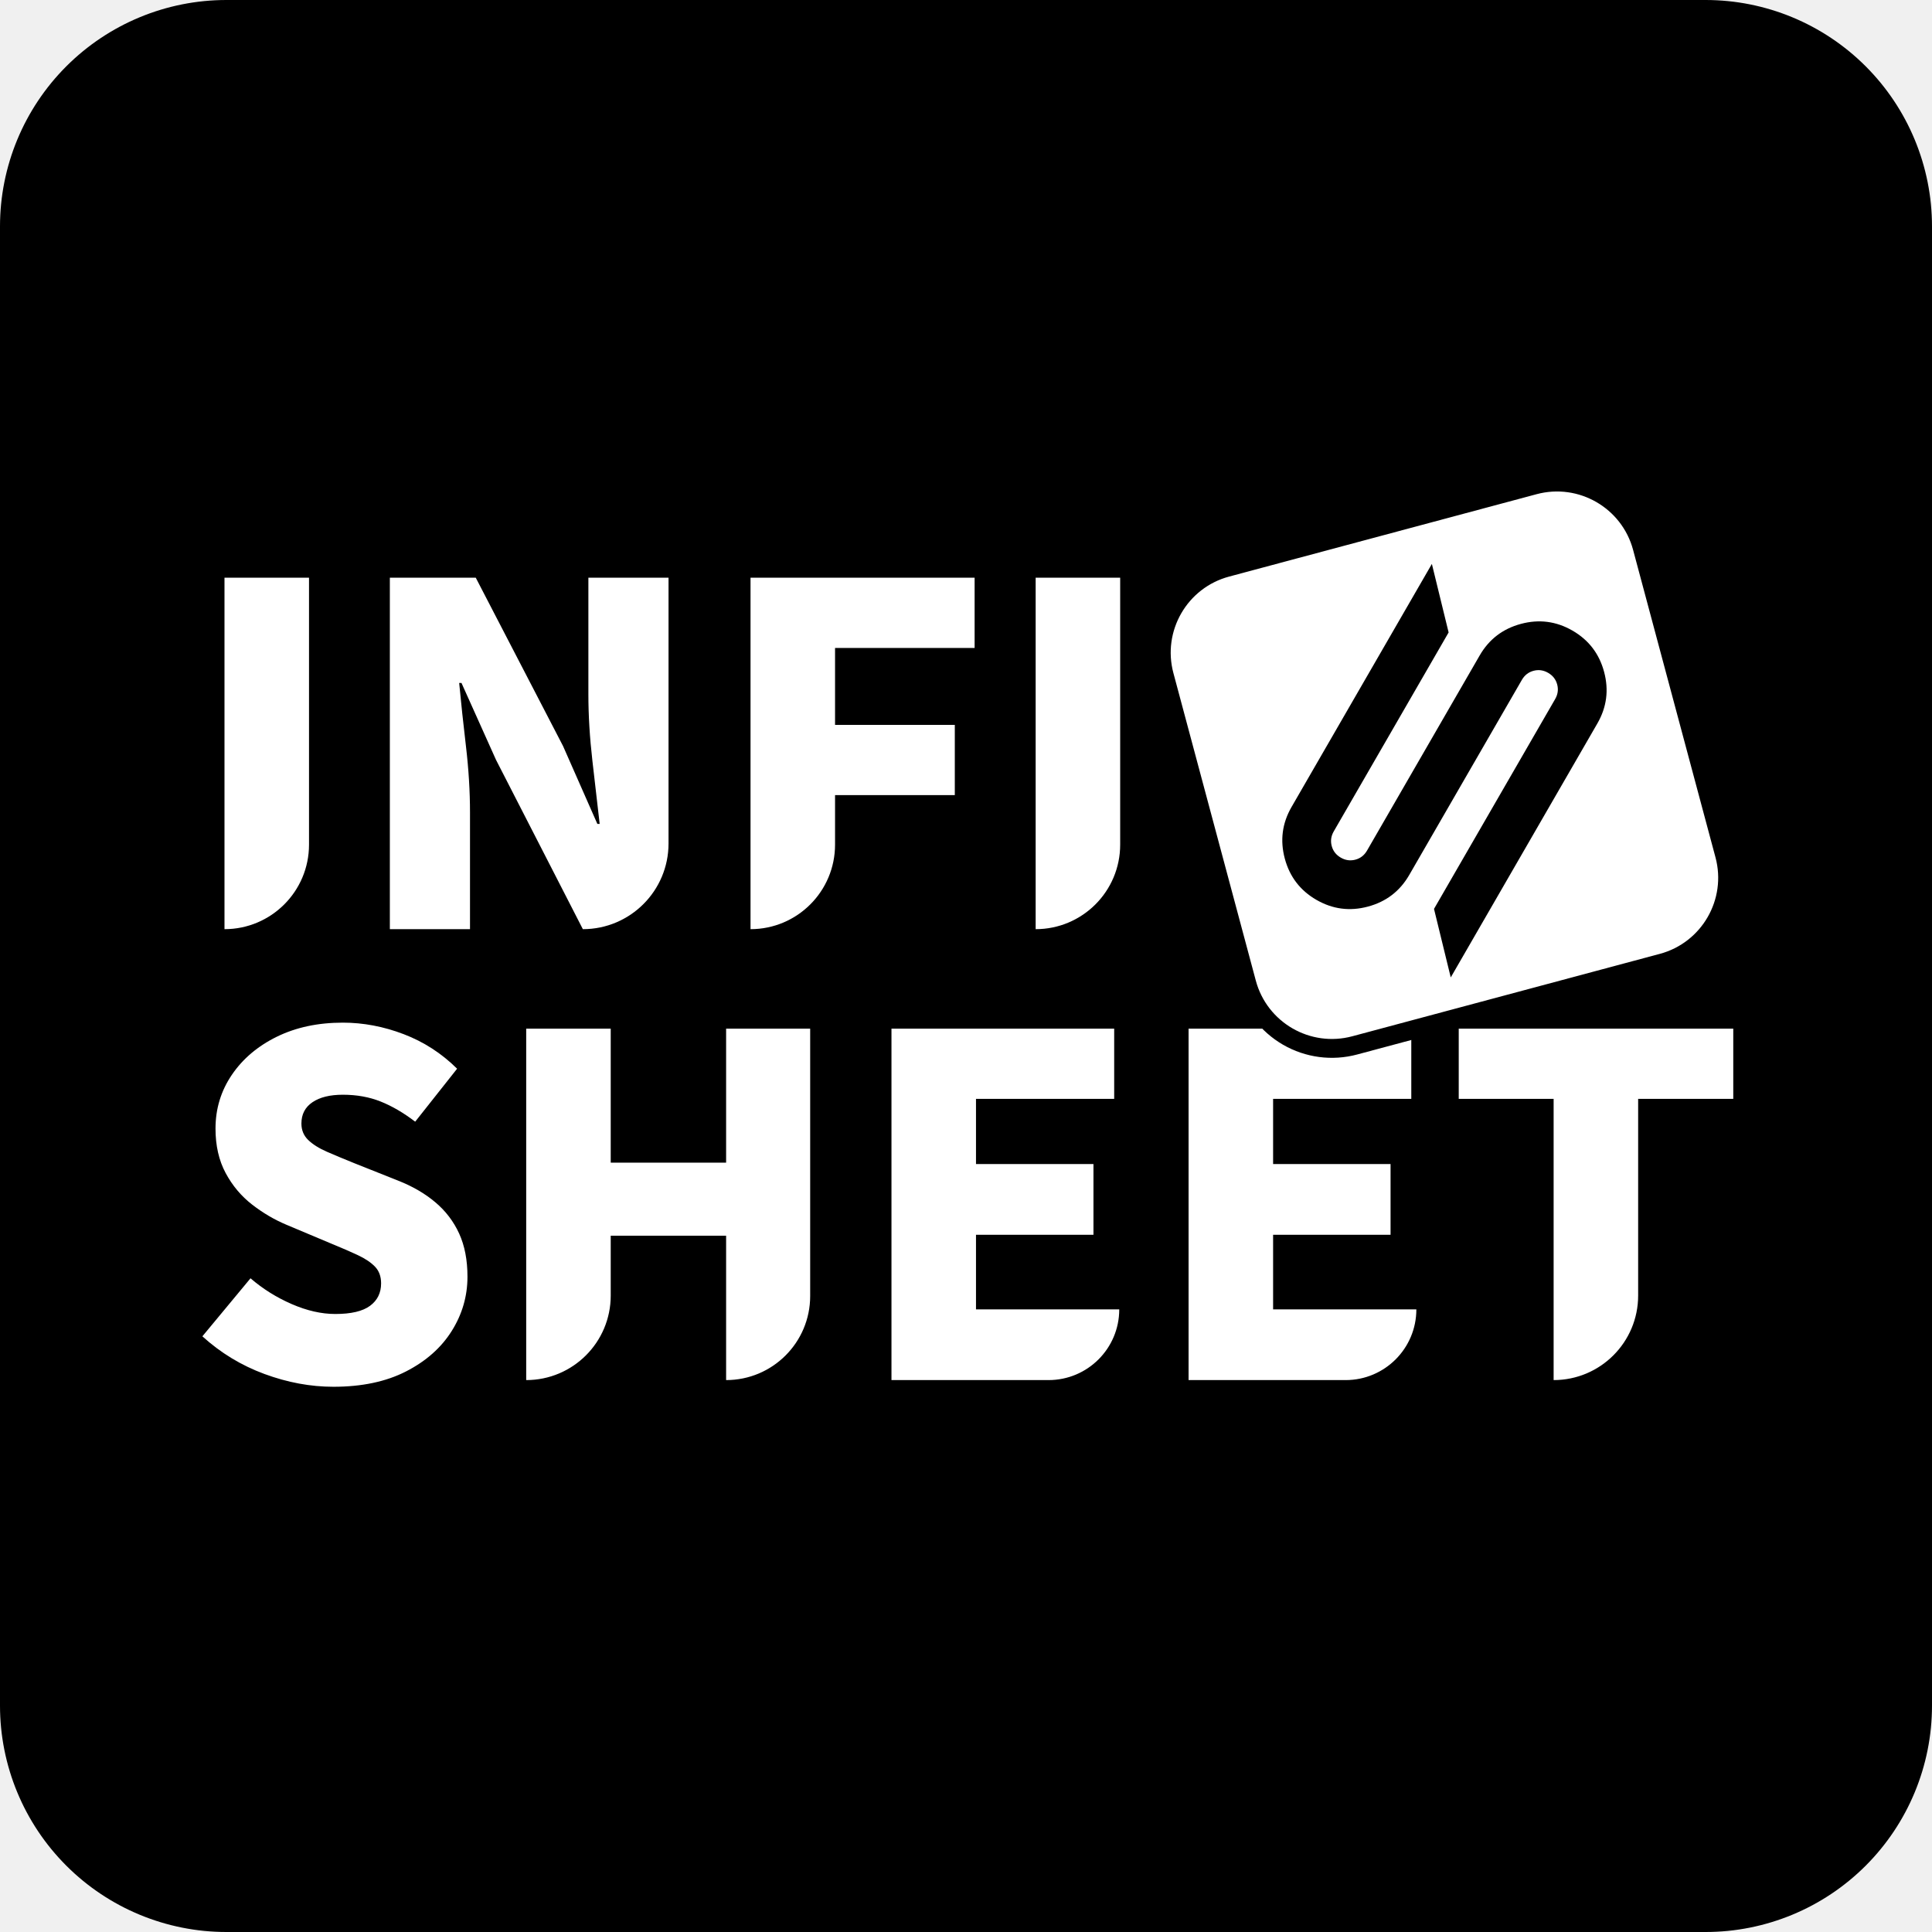
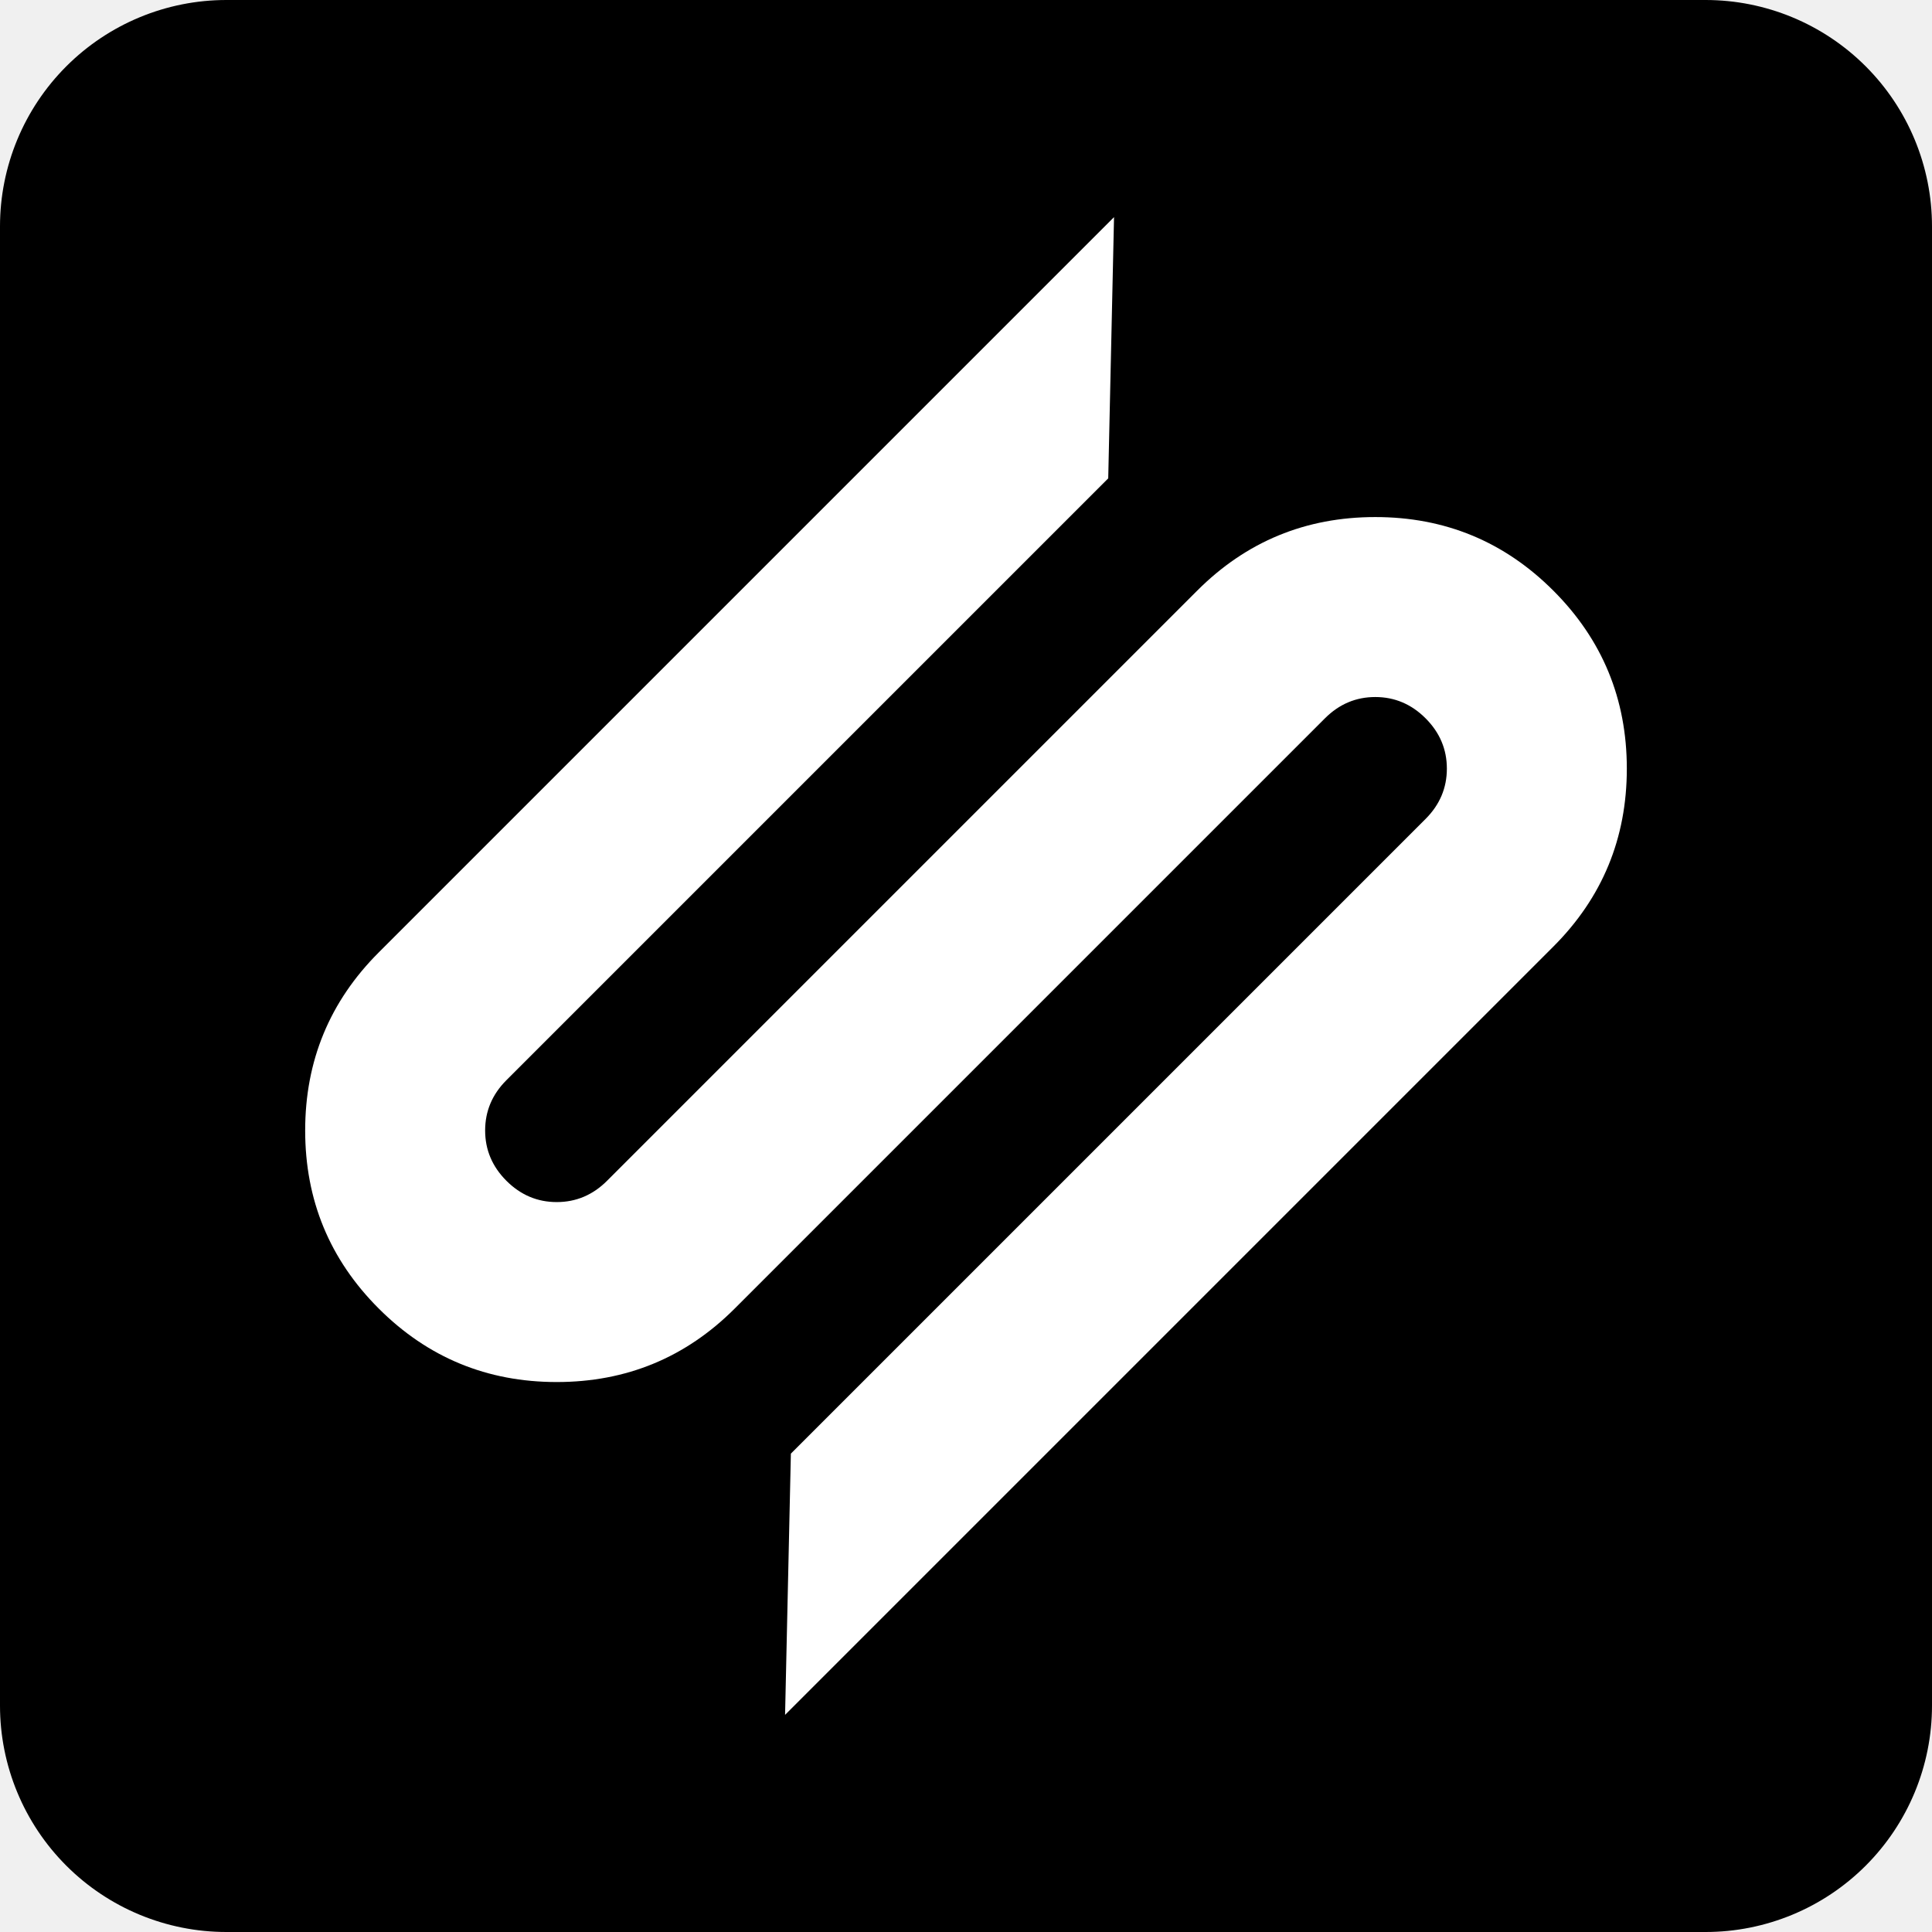
<svg xmlns="http://www.w3.org/2000/svg" width="1024" height="1024" viewBox="0 0 1024 1024">
  <g id="Asset_3" data-name="Asset 3">
    <g>
      <path d="M120 0 L904 0 C935.826 0 966.348 12.643 988.853 35.147 C1011.357 57.652 1024 88.174 1024 120 L1024 120 L1024 904 C1024 935.826 1011.357 966.348 988.853 988.853 C966.348 1011.357 935.826 1024 904 1024 L904 1024 L120 1024 C88.174 1024 57.652 1011.357 35.147 988.853 C12.643 966.348 0 935.826 0 904 L0 904 L0 120 C0 88.174 12.643 57.652 35.147 35.147 C57.652 12.643 88.174 0 120 0 Z" fill="#000000" />
-       <path d="M118.984 492.476 L118.984 306.196 L163.784 306.196 L163.784 447.676 C163.784 472.418 143.726 492.476 118.984 492.476 Z M206.631 492.476 L206.631 306.196 L252.163 306.196 L298.428 395.43 L316.616 436.689 L317.837 436.689 C316.698 426.842 315.416 415.714 313.992 403.303 C312.567 390.893 311.855 379.113 311.855 367.964 L311.855 306.196 L354.336 306.196 L354.336 447.066 C354.336 472.145 334.005 492.476 308.926 492.476 L308.926 492.476 L262.905 402.754 L244.595 361.982 L243.374 361.982 C244.351 372.317 245.551 383.528 246.975 395.613 C248.399 407.698 249.111 419.396 249.111 430.708 L249.111 492.476 Z M397.793 492.476 L397.793 306.196 L516.567 306.196 L516.567 343.428 L442.593 343.428 L442.593 384.199 L506.069 384.199 L506.069 421.431 L442.593 421.431 L442.593 447.676 C442.593 472.418 422.535 492.476 397.793 492.476 Z M548.916 492.476 L548.916 306.196 L593.716 306.196 L593.716 447.676 C593.716 472.418 573.658 492.476 548.916 492.476 Z M176.724 735.016 C164.598 735.016 152.411 732.758 140.164 728.241 C127.916 723.724 116.95 717.071 107.266 708.282 L132.778 677.521 C139.289 683.136 146.572 687.693 154.629 691.192 C162.686 694.691 170.376 696.441 177.7 696.441 C186.082 696.441 192.226 694.997 196.133 692.108 C200.039 689.219 201.992 685.251 201.992 680.206 C201.992 676.544 200.914 673.594 198.757 671.356 C196.6 669.118 193.569 667.083 189.663 665.252 C185.757 663.421 181.118 661.407 175.747 659.21 L151.943 649.2 C145.514 646.515 139.411 642.934 133.633 638.458 C127.855 633.982 123.176 628.407 119.595 621.734 C116.014 615.061 114.224 607.208 114.224 598.175 C114.224 587.677 117.113 578.176 122.891 569.671 C128.669 561.167 136.624 554.433 146.755 549.469 C156.887 544.504 168.545 542.022 181.729 542.022 C192.552 542.022 203.294 544.057 213.955 548.126 C224.616 552.195 234.056 558.298 242.275 566.437 L220.059 594.513 C213.874 589.793 207.77 586.233 201.748 583.832 C195.726 581.431 189.053 580.23 181.729 580.23 C174.893 580.23 169.522 581.553 165.615 584.198 C161.709 586.843 159.756 590.606 159.756 595.489 C159.756 598.988 160.956 601.898 163.357 604.217 C165.758 606.536 169.054 608.612 173.245 610.443 C177.436 612.274 182.257 614.288 187.71 616.485 L211.025 625.763 C218.675 628.774 225.247 632.598 230.74 637.237 C236.233 641.876 240.444 647.41 243.374 653.839 C246.304 660.268 247.769 667.877 247.769 676.666 C247.769 687.001 244.982 696.604 239.407 705.475 C233.832 714.345 225.755 721.486 215.176 726.898 C204.597 732.31 191.779 735.016 176.724 735.016 Z M278.896 731.476 L278.896 545.196 L323.696 545.196 L323.696 616.241 L384.854 616.241 L384.854 545.196 L429.409 545.196 L429.409 686.921 C429.409 711.528 409.461 731.476 384.854 731.476 L384.854 731.476 L384.854 654.938 L323.696 654.938 L323.696 686.676 C323.696 711.418 303.638 731.476 278.896 731.476 Z M472.5 731.476 L472.5 545.196 L590.542 545.196 L590.542 582.428 L517.3 582.428 L517.3 616.974 L579.556 616.974 L579.556 654.449 L517.3 654.449 L517.3 694 L593.228 694 L593.228 694 C593.228 714.697 576.449 731.476 555.752 731.476 Z M629.971 731.476 L629.971 545.196 L748.013 545.196 L748.013 582.428 L674.771 582.428 L674.771 616.974 L737.026 616.974 L737.026 654.449 L674.771 654.449 L674.771 694 L750.698 694 L750.698 694 C750.698 714.697 733.919 731.476 713.222 731.476 Z M823.452 731.476 L823.452 582.428 L773.159 582.428 L773.159 545.196 L918.667 545.196 L918.667 582.428 L868.252 582.428 L868.252 686.676 C868.252 711.418 848.194 731.476 823.452 731.476 Z" fill="#ffffff" />
-       <g>
-         <g>
-           <path d="M650.149 300.774 L813.154 257.097 C825.129 253.889 837.887 255.569 848.623 261.766 C859.359 267.965 867.193 278.174 870.401 290.149 L870.401 290.149 L914.078 453.154 C917.287 465.128 915.608 477.887 909.409 488.623 C903.211 499.359 893.001 507.192 881.027 510.401 L881.027 510.401 L718.022 554.078 C706.047 557.286 693.289 555.607 682.553 549.409 C671.818 543.21 663.983 533.001 660.775 521.026 L660.775 521.026 L617.098 358.021 C613.889 346.047 615.569 333.288 621.767 322.552 C627.966 311.817 638.175 303.983 650.149 300.774 Z" fill="#ffffff" />
-           <path d="M811.86 252.268 C825.115 248.716 839.239 250.576 851.123 257.436 C863.008 264.298 871.679 275.599 875.231 288.855 L918.908 451.86 C922.46 465.115 920.601 479.238 913.739 491.123 C906.878 503.007 895.576 511.679 882.321 515.23 L719.316 558.907 C706.06 562.459 691.937 560.6 680.053 553.739 C668.169 546.877 659.497 535.576 655.945 522.32 L612.268 359.315 C608.716 346.06 610.576 331.937 617.436 320.053 C624.299 308.169 635.6 299.496 648.855 295.945 Z M814.448 261.927 L651.443 305.604 C629.189 311.567 615.964 334.473 621.927 356.727 L665.604 519.732 C671.567 541.987 694.473 555.211 716.728 549.248 L879.732 505.571 C901.987 499.608 915.212 476.703 909.249 454.448 L865.572 291.443 C859.608 269.188 836.703 255.964 814.448 261.927 Z" fill="#000000" />
-         </g>
-         <path d="M846.64 383.441 C851.6 374.851 852.79 365.742 850.21 356.116 C847.631 346.488 842.046 339.196 833.456 334.236 C824.867 329.277 815.759 328.087 806.131 330.667 C796.505 333.246 789.211 338.831 784.252 347.421 L724.545 450.835 C723.11 453.322 721.055 454.924 718.381 455.64 C715.707 456.357 713.127 455.997 710.64 454.562 C708.154 453.126 706.552 451.071 705.836 448.397 C705.119 445.723 705.479 443.142 706.914 440.656 L767.796 335.206 L758.924 298.891 L684.536 427.736 C679.577 436.326 678.387 445.433 680.966 455.061 C683.546 464.688 689.13 471.98 697.72 476.94 C706.309 481.899 715.418 483.089 725.045 480.51 C734.672 477.929 741.965 472.346 746.924 463.756 L806.631 360.341 C808.067 357.854 810.122 356.253 812.795 355.537 C815.47 354.82 818.05 355.179 820.536 356.614 C823.023 358.05 824.625 360.105 825.34 362.78 C826.057 365.453 825.698 368.033 824.262 370.521 L760.053 481.734 L768.924 518.049 Z" fill="#000000" />
-       </g>
+       <path d="M823.277 501.743 C849.26 475.761 862.251 444.309 862.251 407.386 C862.251 370.464 849.26 339.012 823.277 313.029 C797.295 287.046 765.842 274.055 728.92 274.055 C691.997 274.055 660.545 287.046 634.562 313.029 L321.747 625.844 C314.225 633.366 305.337 637.126 295.08 637.126 C284.825 637.126 275.935 633.366 268.414 625.844 C260.893 618.323 257.132 609.434 257.132 599.178 C257.132 588.922 260.893 580.033 268.414 572.512 L587.384 253.542 L590.46 115.084 L200.723 504.821 C174.74 530.803 161.749 562.255 161.749 599.178 C161.749 636.101 174.74 667.553 200.723 693.536 C226.705 719.518 258.158 732.509 295.08 732.509 C332.003 732.509 363.455 719.518 389.438 693.536 L702.253 380.72 C709.775 373.199 718.663 369.438 728.92 369.438 C739.175 369.438 748.065 373.199 755.586 380.72 C763.107 388.241 766.868 397.13 766.868 407.386 C766.868 417.642 763.107 426.532 755.586 434.052 L419.181 770.458 L416.104 908.916 Z" fill="#ffffff" />
    </g>
  </g>
</svg>
